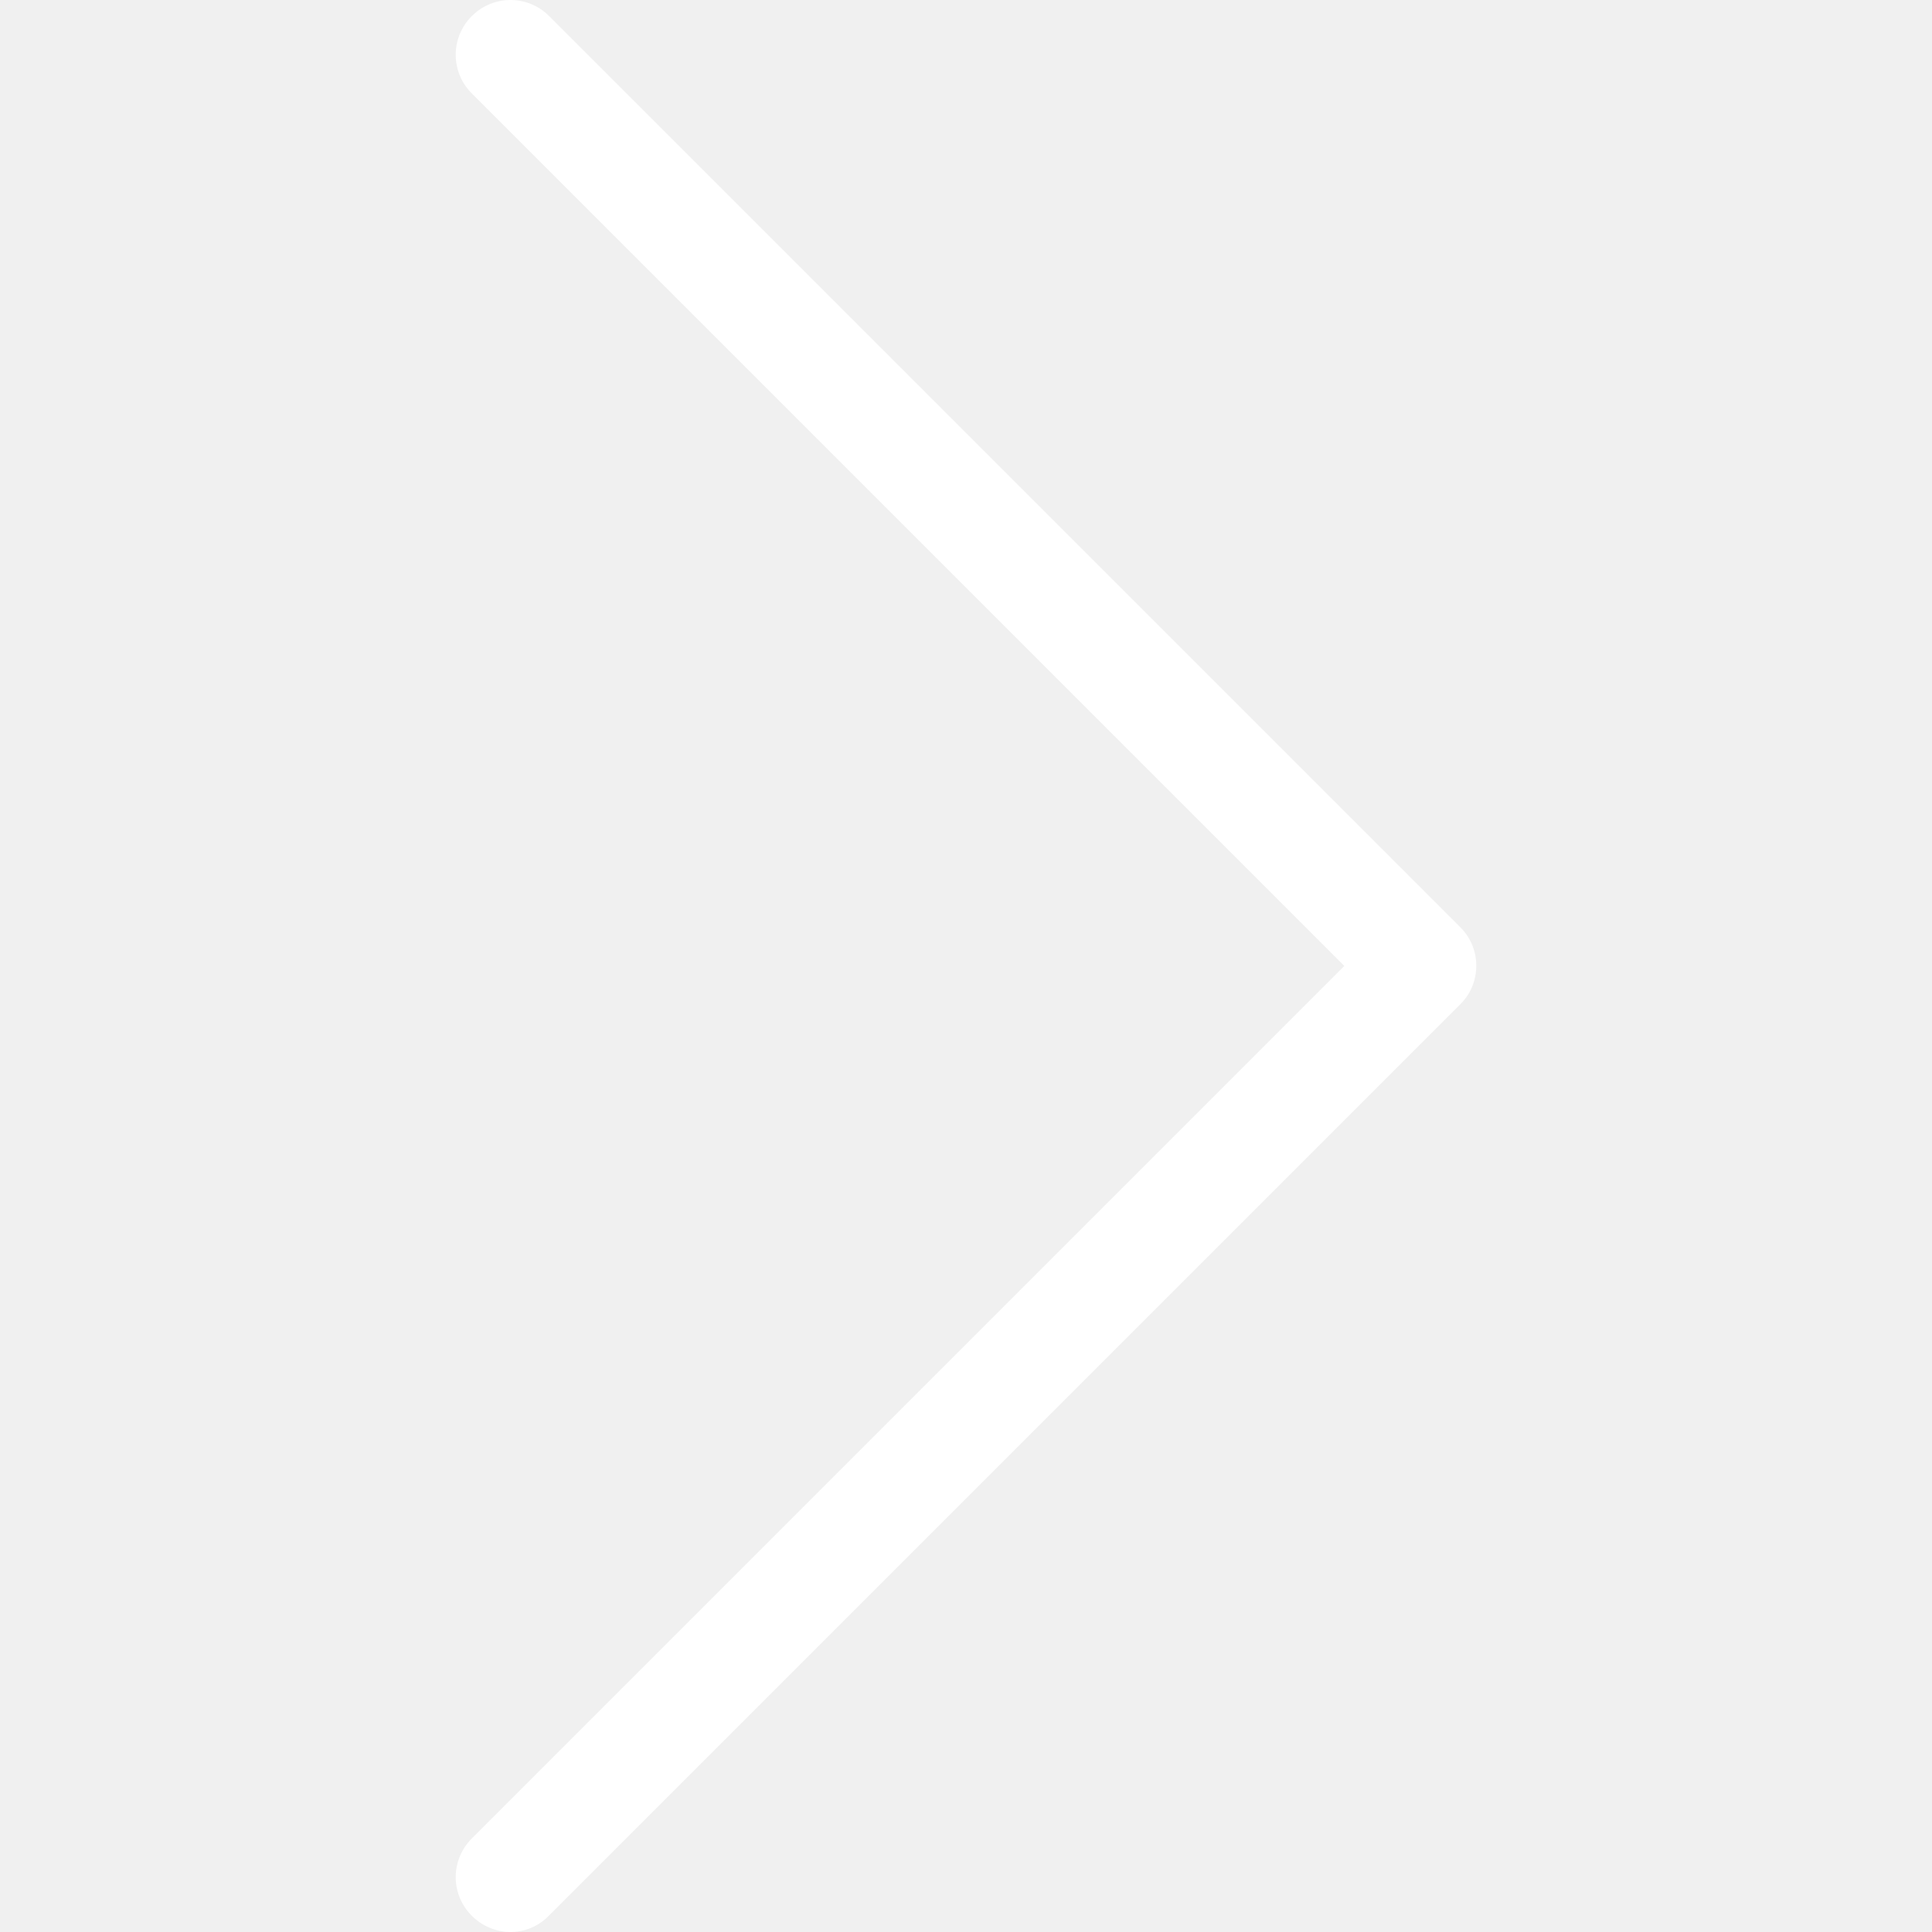
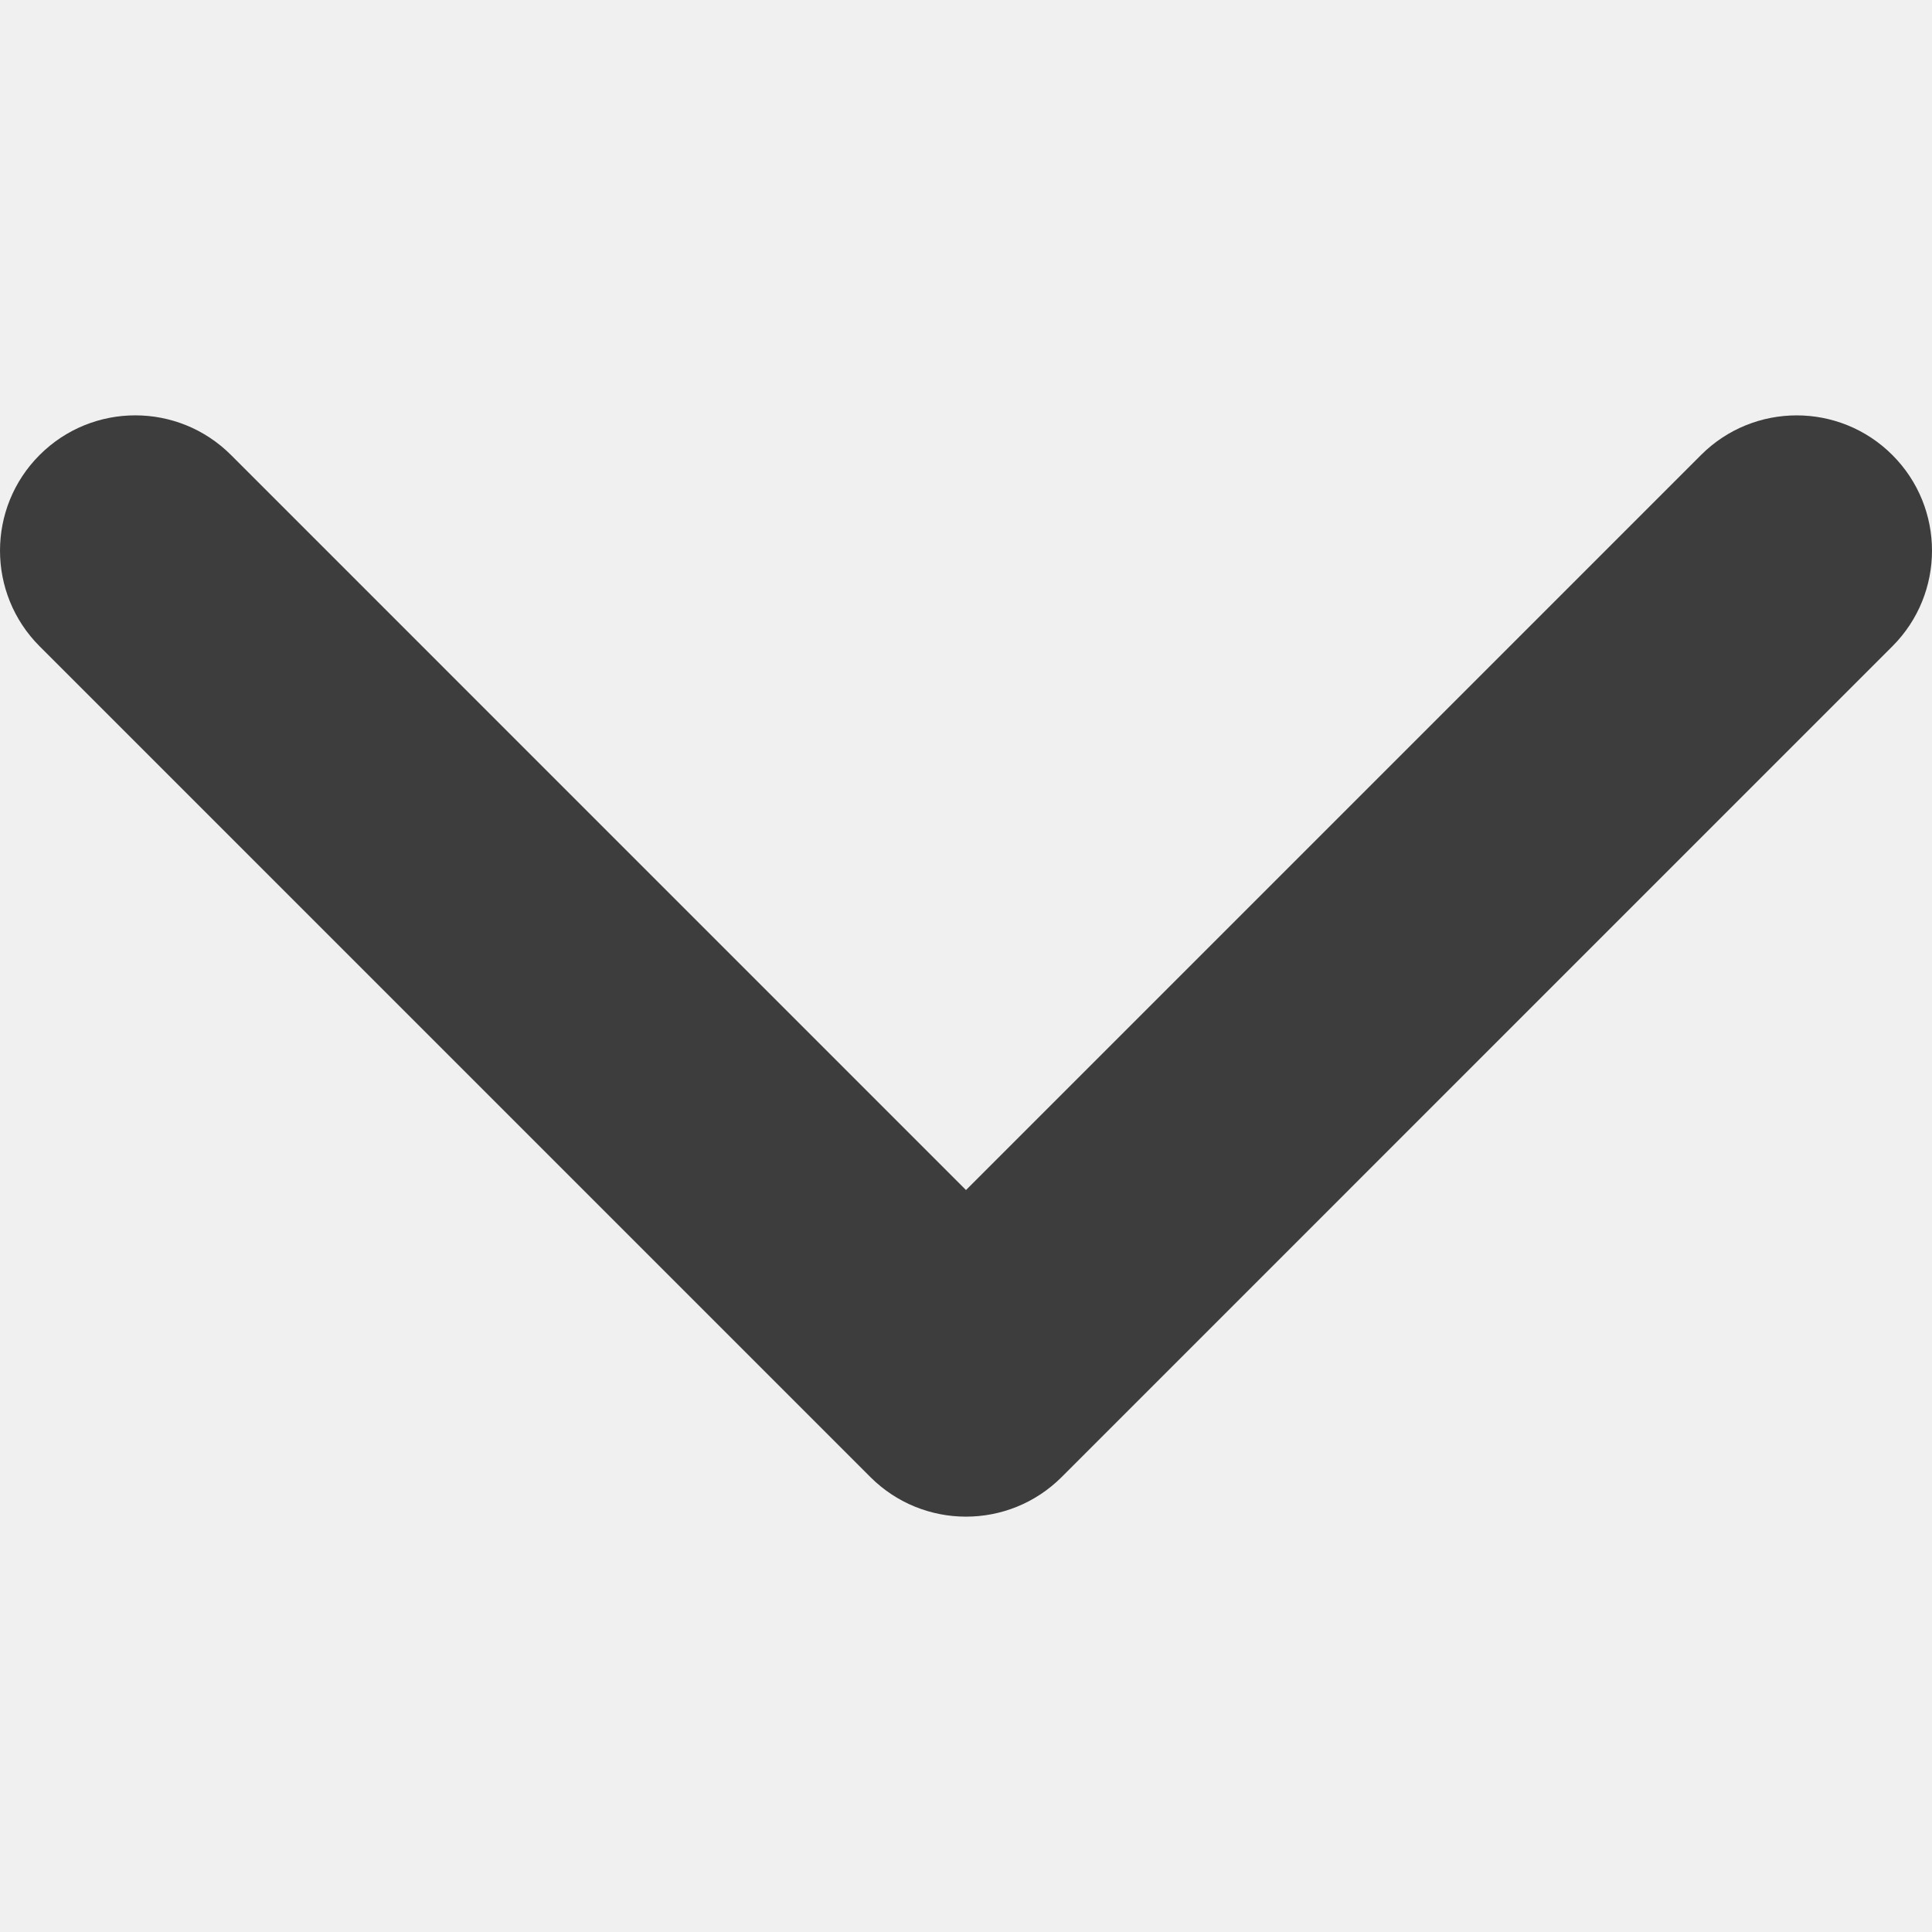
- <svg xmlns="http://www.w3.org/2000/svg" version="1.1" id="Capa_1" x="0px" y="0px" viewBox="0 0 477.175 477.175" style="enable-background:new 0 0 477.175 477.175;" xml:space="preserve">
-   <g fill="#fff">
-     <path d="M360.731,229.075l-225.1-225.1c-5.3-5.3-13.8-5.3-19.1,0s-5.3,13.8,0,19.1l215.5,215.5l-215.5,215.5   c-5.3,5.3-5.3,13.8,0,19.1c2.6,2.6,6.1,4,9.5,4c3.4,0,6.9-1.3,9.5-4l225.1-225.1C365.931,242.875,365.931,234.275,360.731,229.075z   " />
+ <svg xmlns="http://www.w3.org/2000/svg" version="1.1" id="Capa_1" x="0px" y="0px" width="451.847px" height="451.847px" viewBox="0 0 451.847 451.847" style="enable-background:new 0 0 451.847 451.847;" xml:space="preserve">
+   <g>
+     <path fill="#3d3d3d" d="M225.923,354.706c-8.098,0-16.195-3.092-22.369-9.263L9.27,151.157c-12.359-12.359-12.359-32.397,0-44.751   c12.354-12.354,32.388-12.354,44.748,0l171.905,171.915l171.906-171.909c12.359-12.354,32.391-12.354,44.744,0   c12.365,12.354,12.365,32.392,0,44.751L248.292,345.449C242.115,351.621,234.018,354.706,225.923,354.706z" />
  </g>
</svg>
